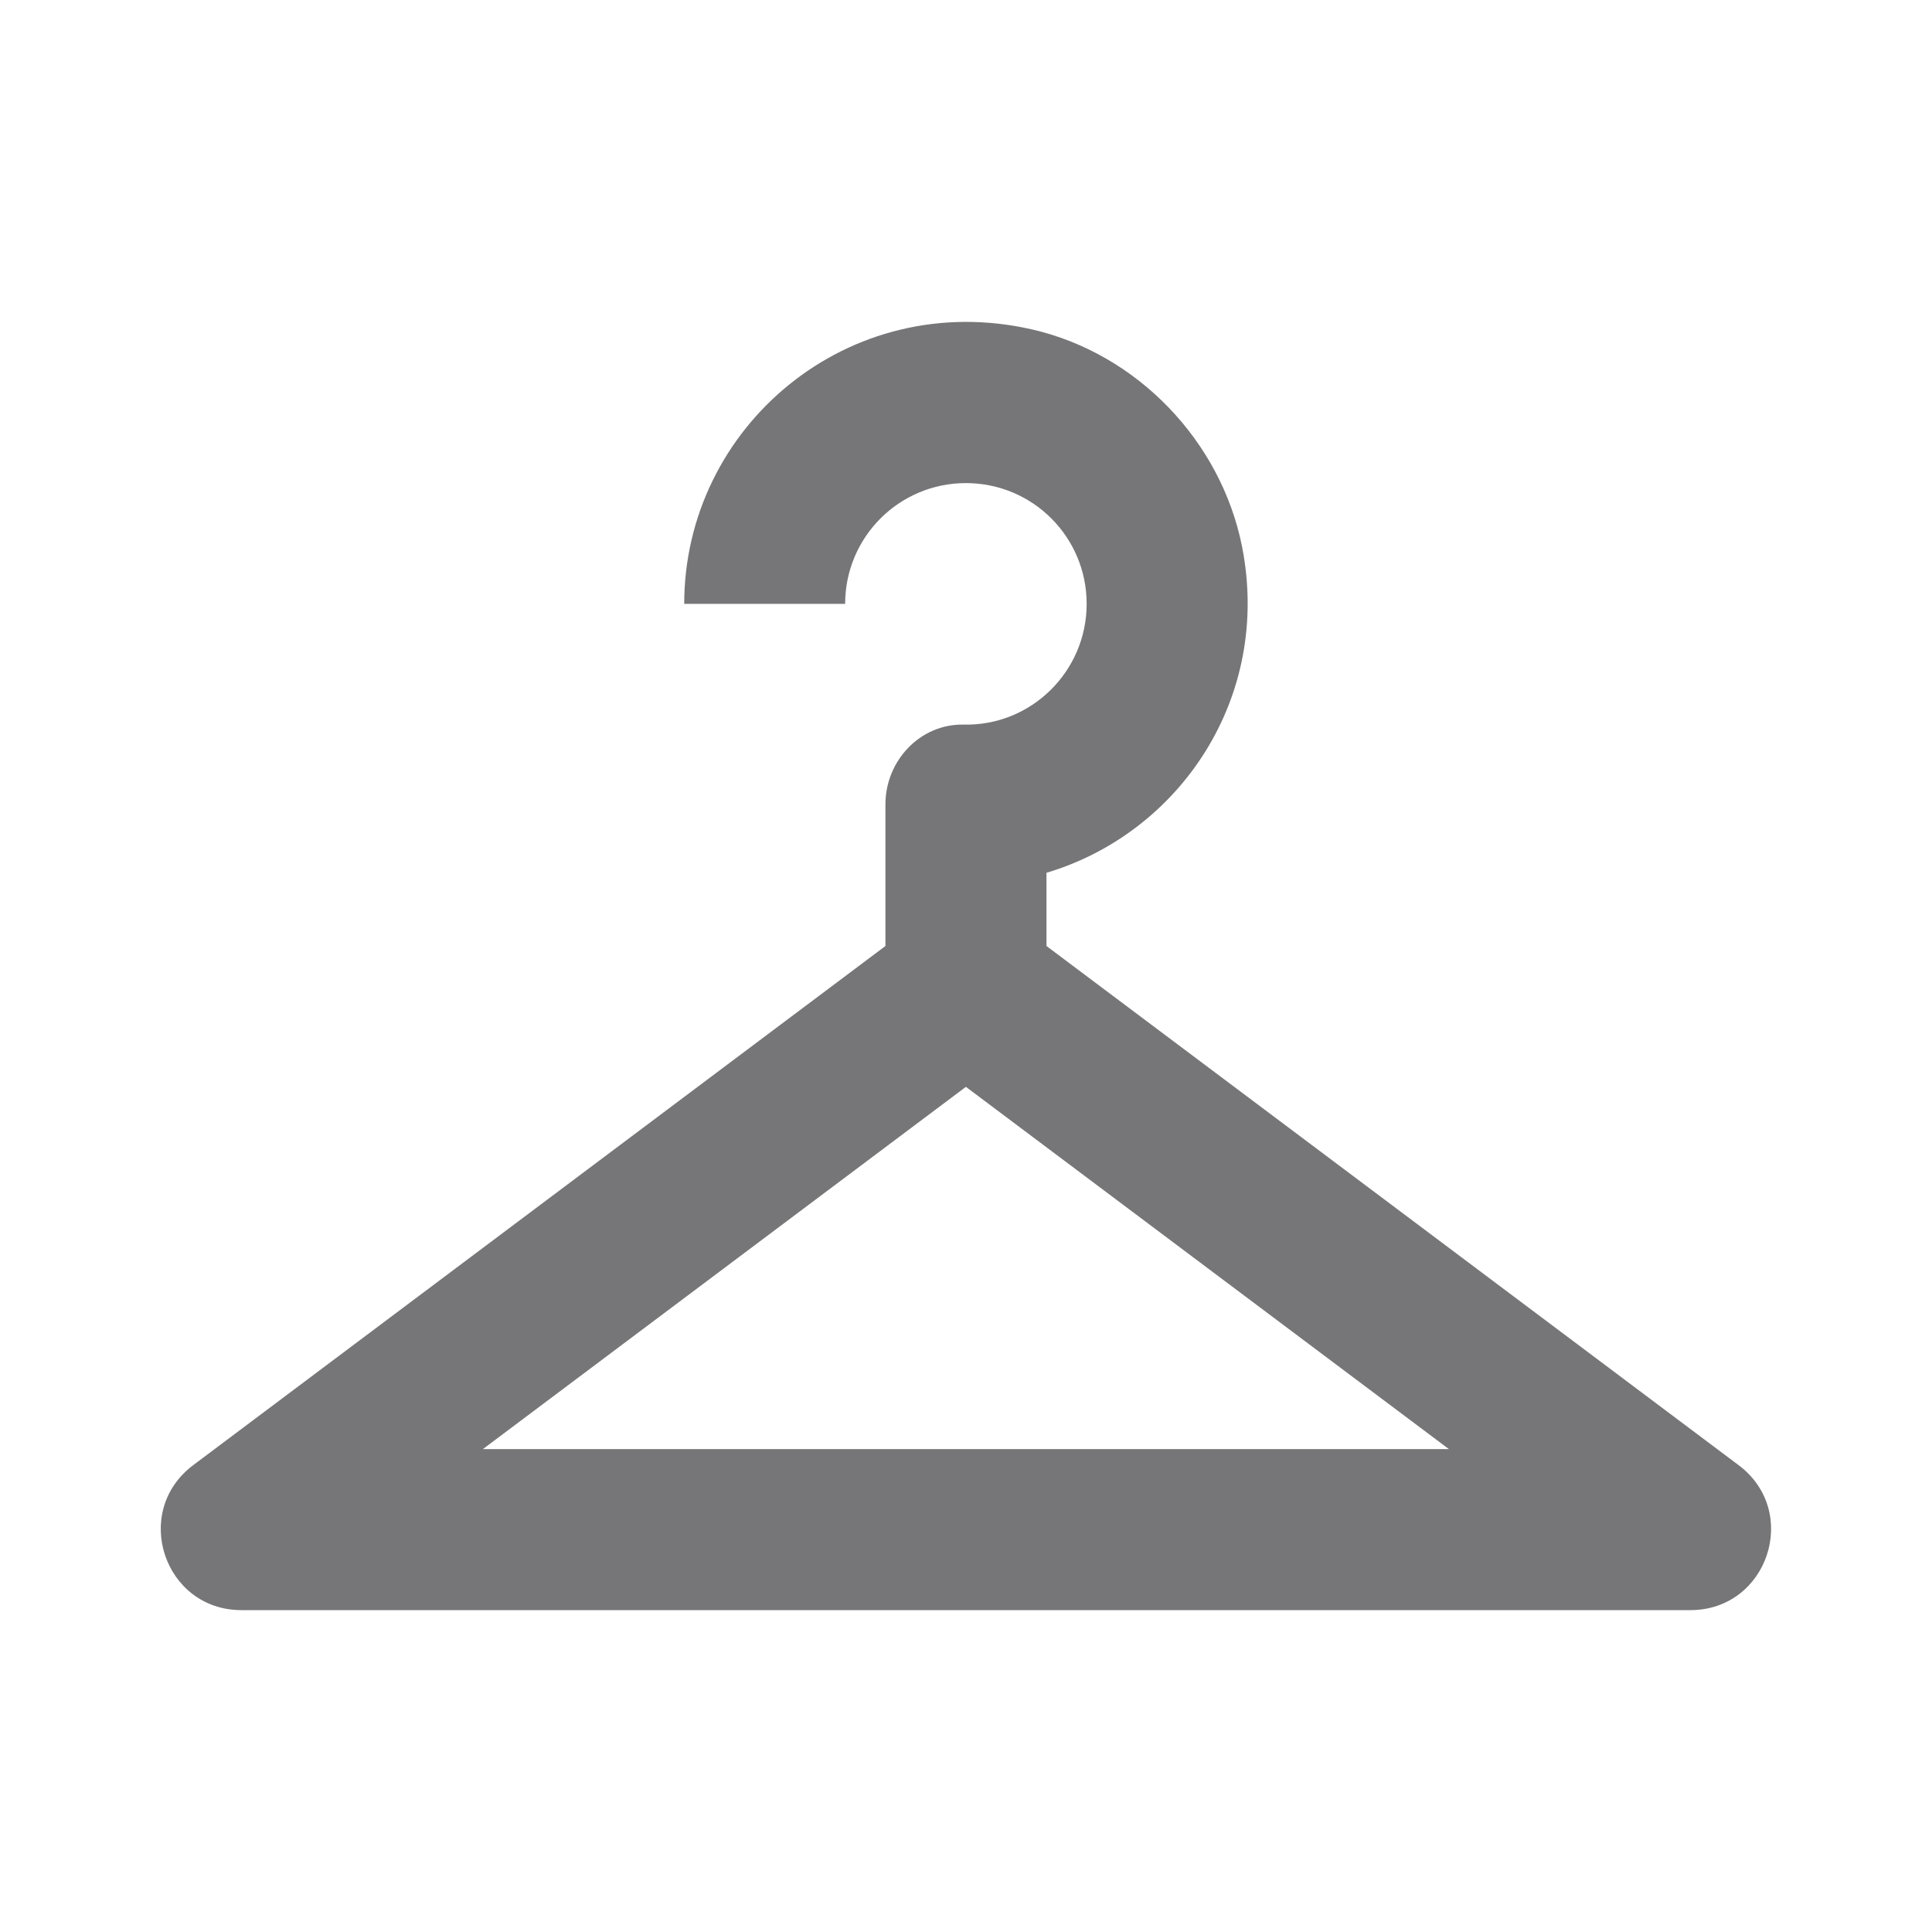
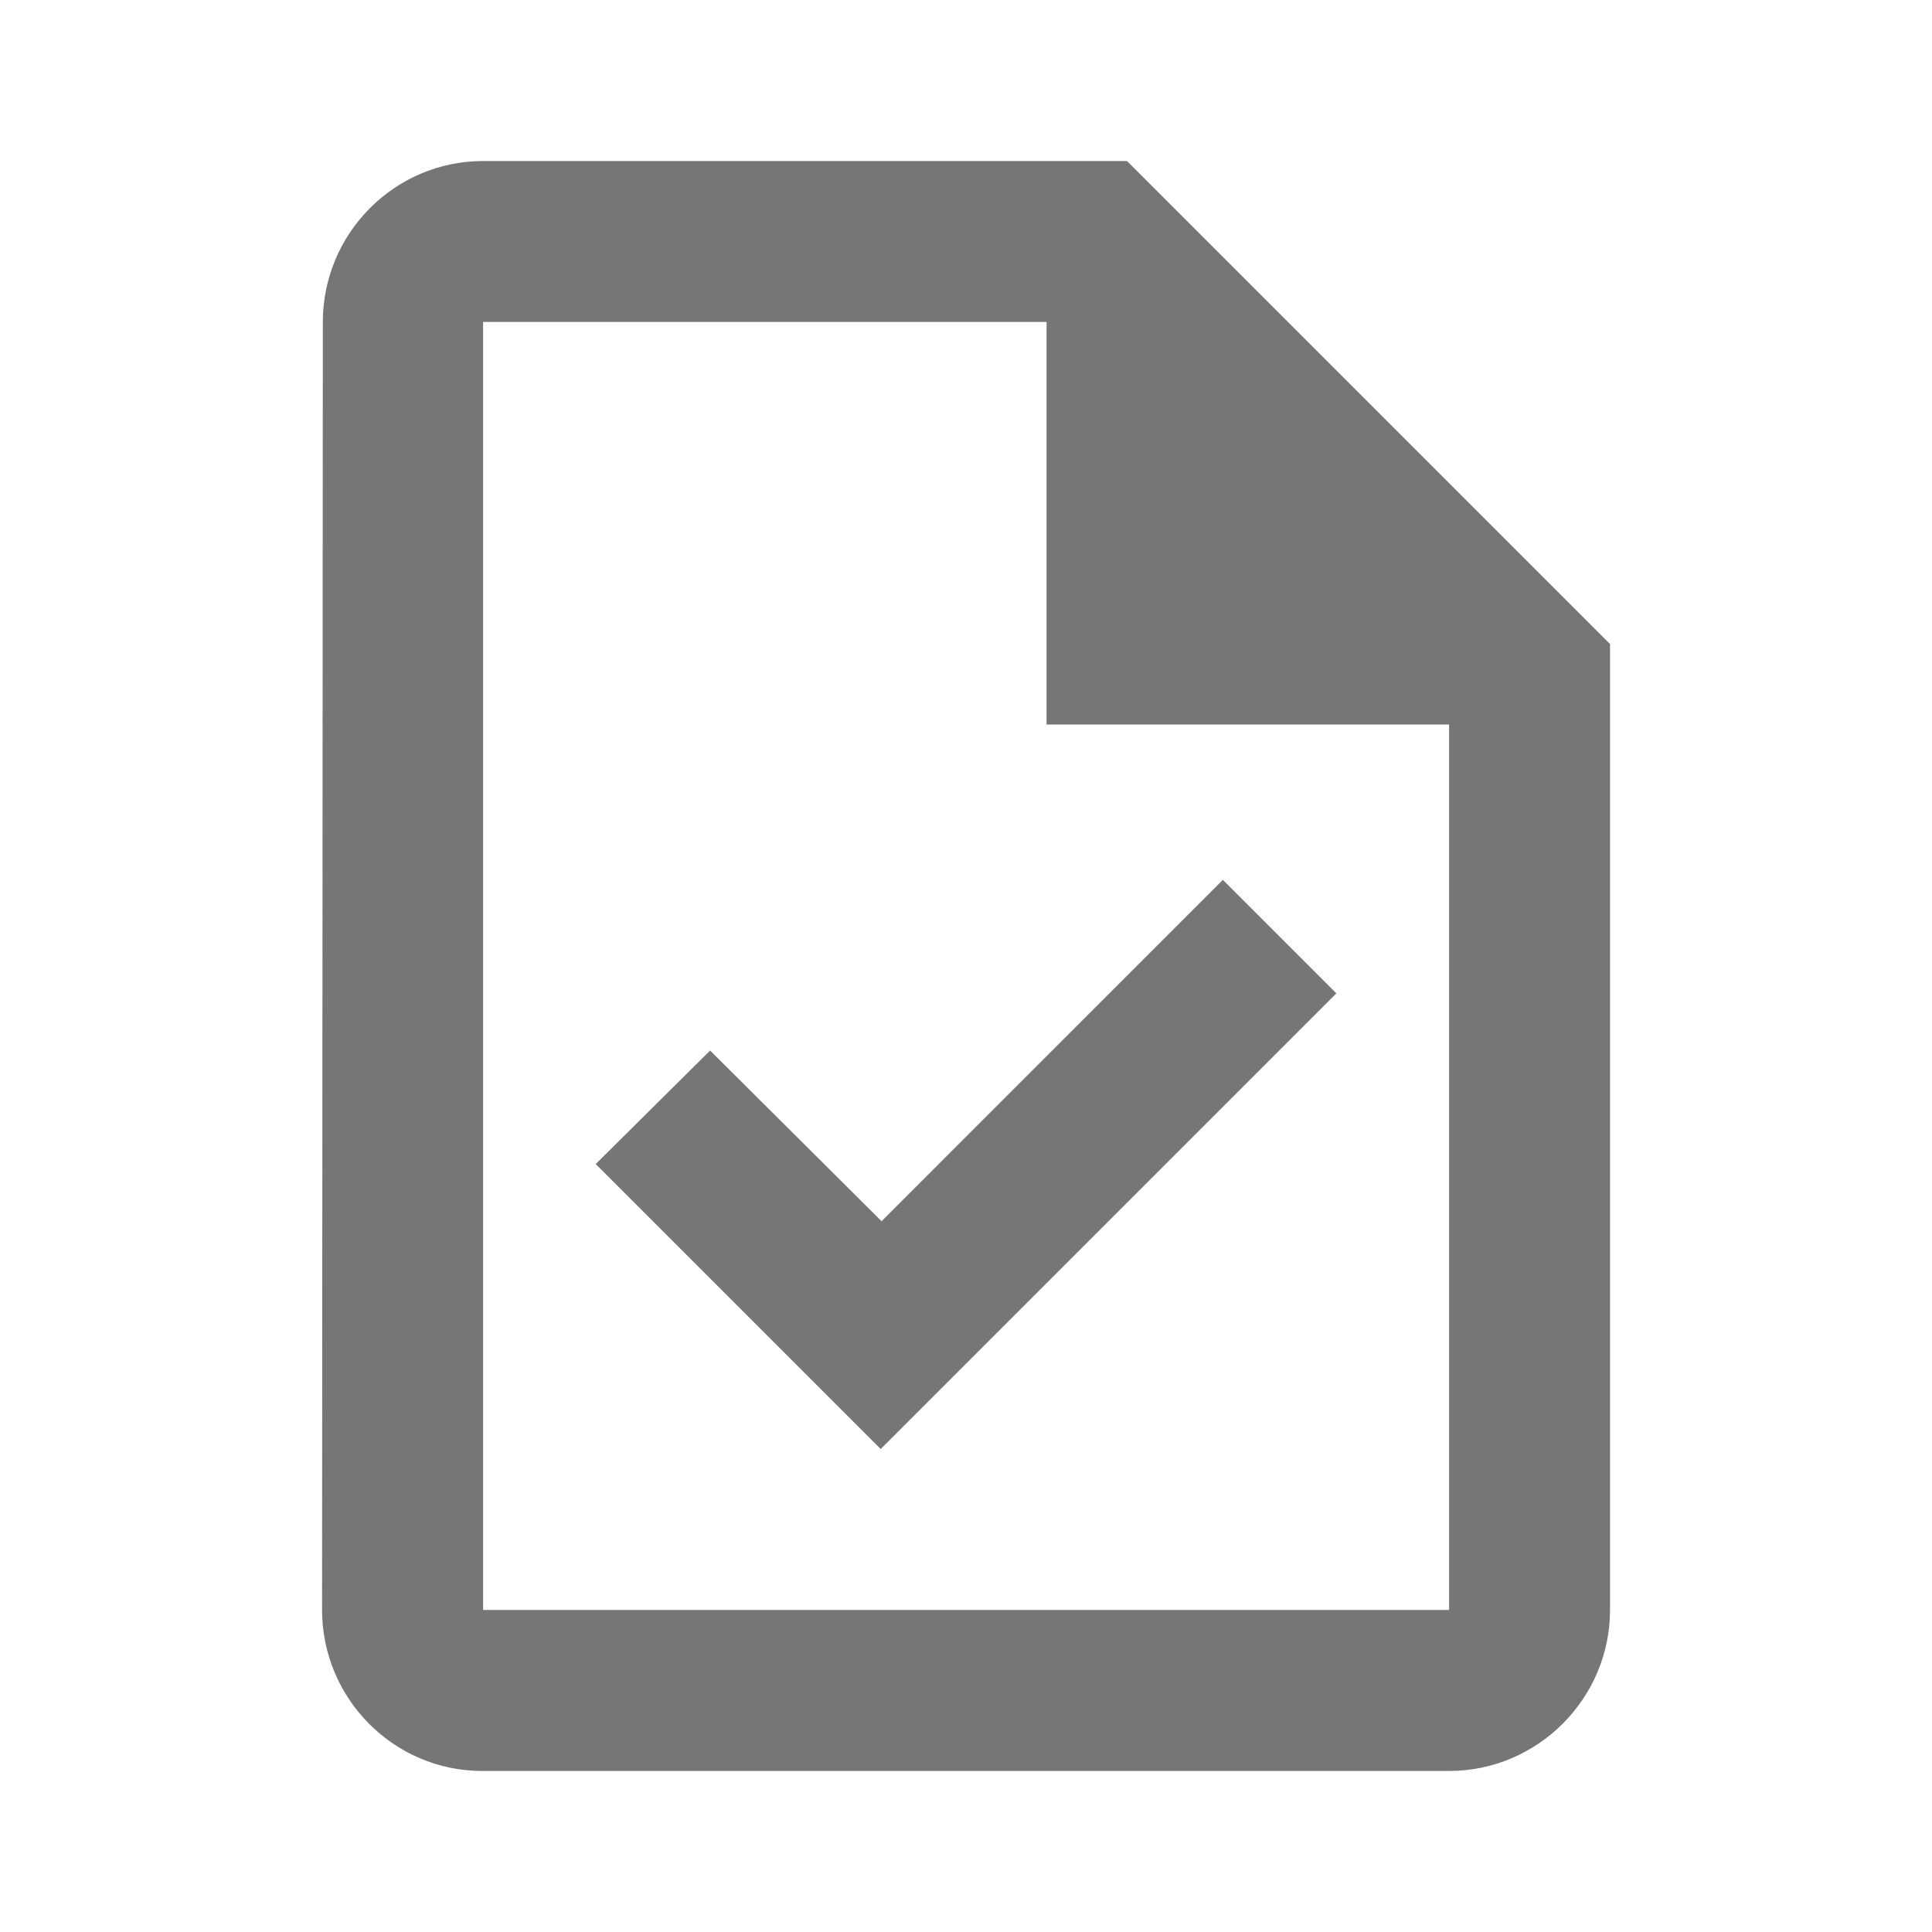
<svg xmlns="http://www.w3.org/2000/svg" width="20" height="20" viewBox="0 0 20 20" fill="none">
-   <path d="M17.999 15.168L10.833 9.793V9.035C12.208 8.626 13.166 7.226 12.858 5.66C12.641 4.568 11.774 3.66 10.683 3.41C8.783 2.976 7.083 4.418 7.083 6.251L8.749 6.251C8.749 5.56 9.308 5.001 9.999 5.001C10.691 5.001 11.249 5.56 11.249 6.251C11.249 6.951 10.674 7.518 9.974 7.501C9.524 7.493 9.166 7.876 9.166 8.326V9.793L1.999 15.168C1.358 15.651 1.699 16.668 2.499 16.668H17.499C18.299 16.668 18.641 15.651 17.999 15.168ZM4.999 15.001L9.999 11.251L14.999 15.001L4.999 15.001Z" fill="#424244" fill-opacity="0.72" />
+   <path d="M11.667 1.667L5.001 1.667C4.084 1.667 3.342 2.417 3.342 3.333L3.334 16.666C3.334 17.583 4.076 18.333 4.992 18.333H15.001C15.917 18.333 16.667 17.583 16.667 16.666V6.667L11.667 1.667ZM15.001 16.666H5.001L5.001 3.333L10.834 3.333V7.5L15.001 7.5L15.001 16.666ZM7.351 10.875L6.167 12.05L9.117 15L13.834 10.283L12.659 9.108L9.126 12.642L7.351 10.875Z" fill="#424244" fill-opacity="0.72" />
</svg>
